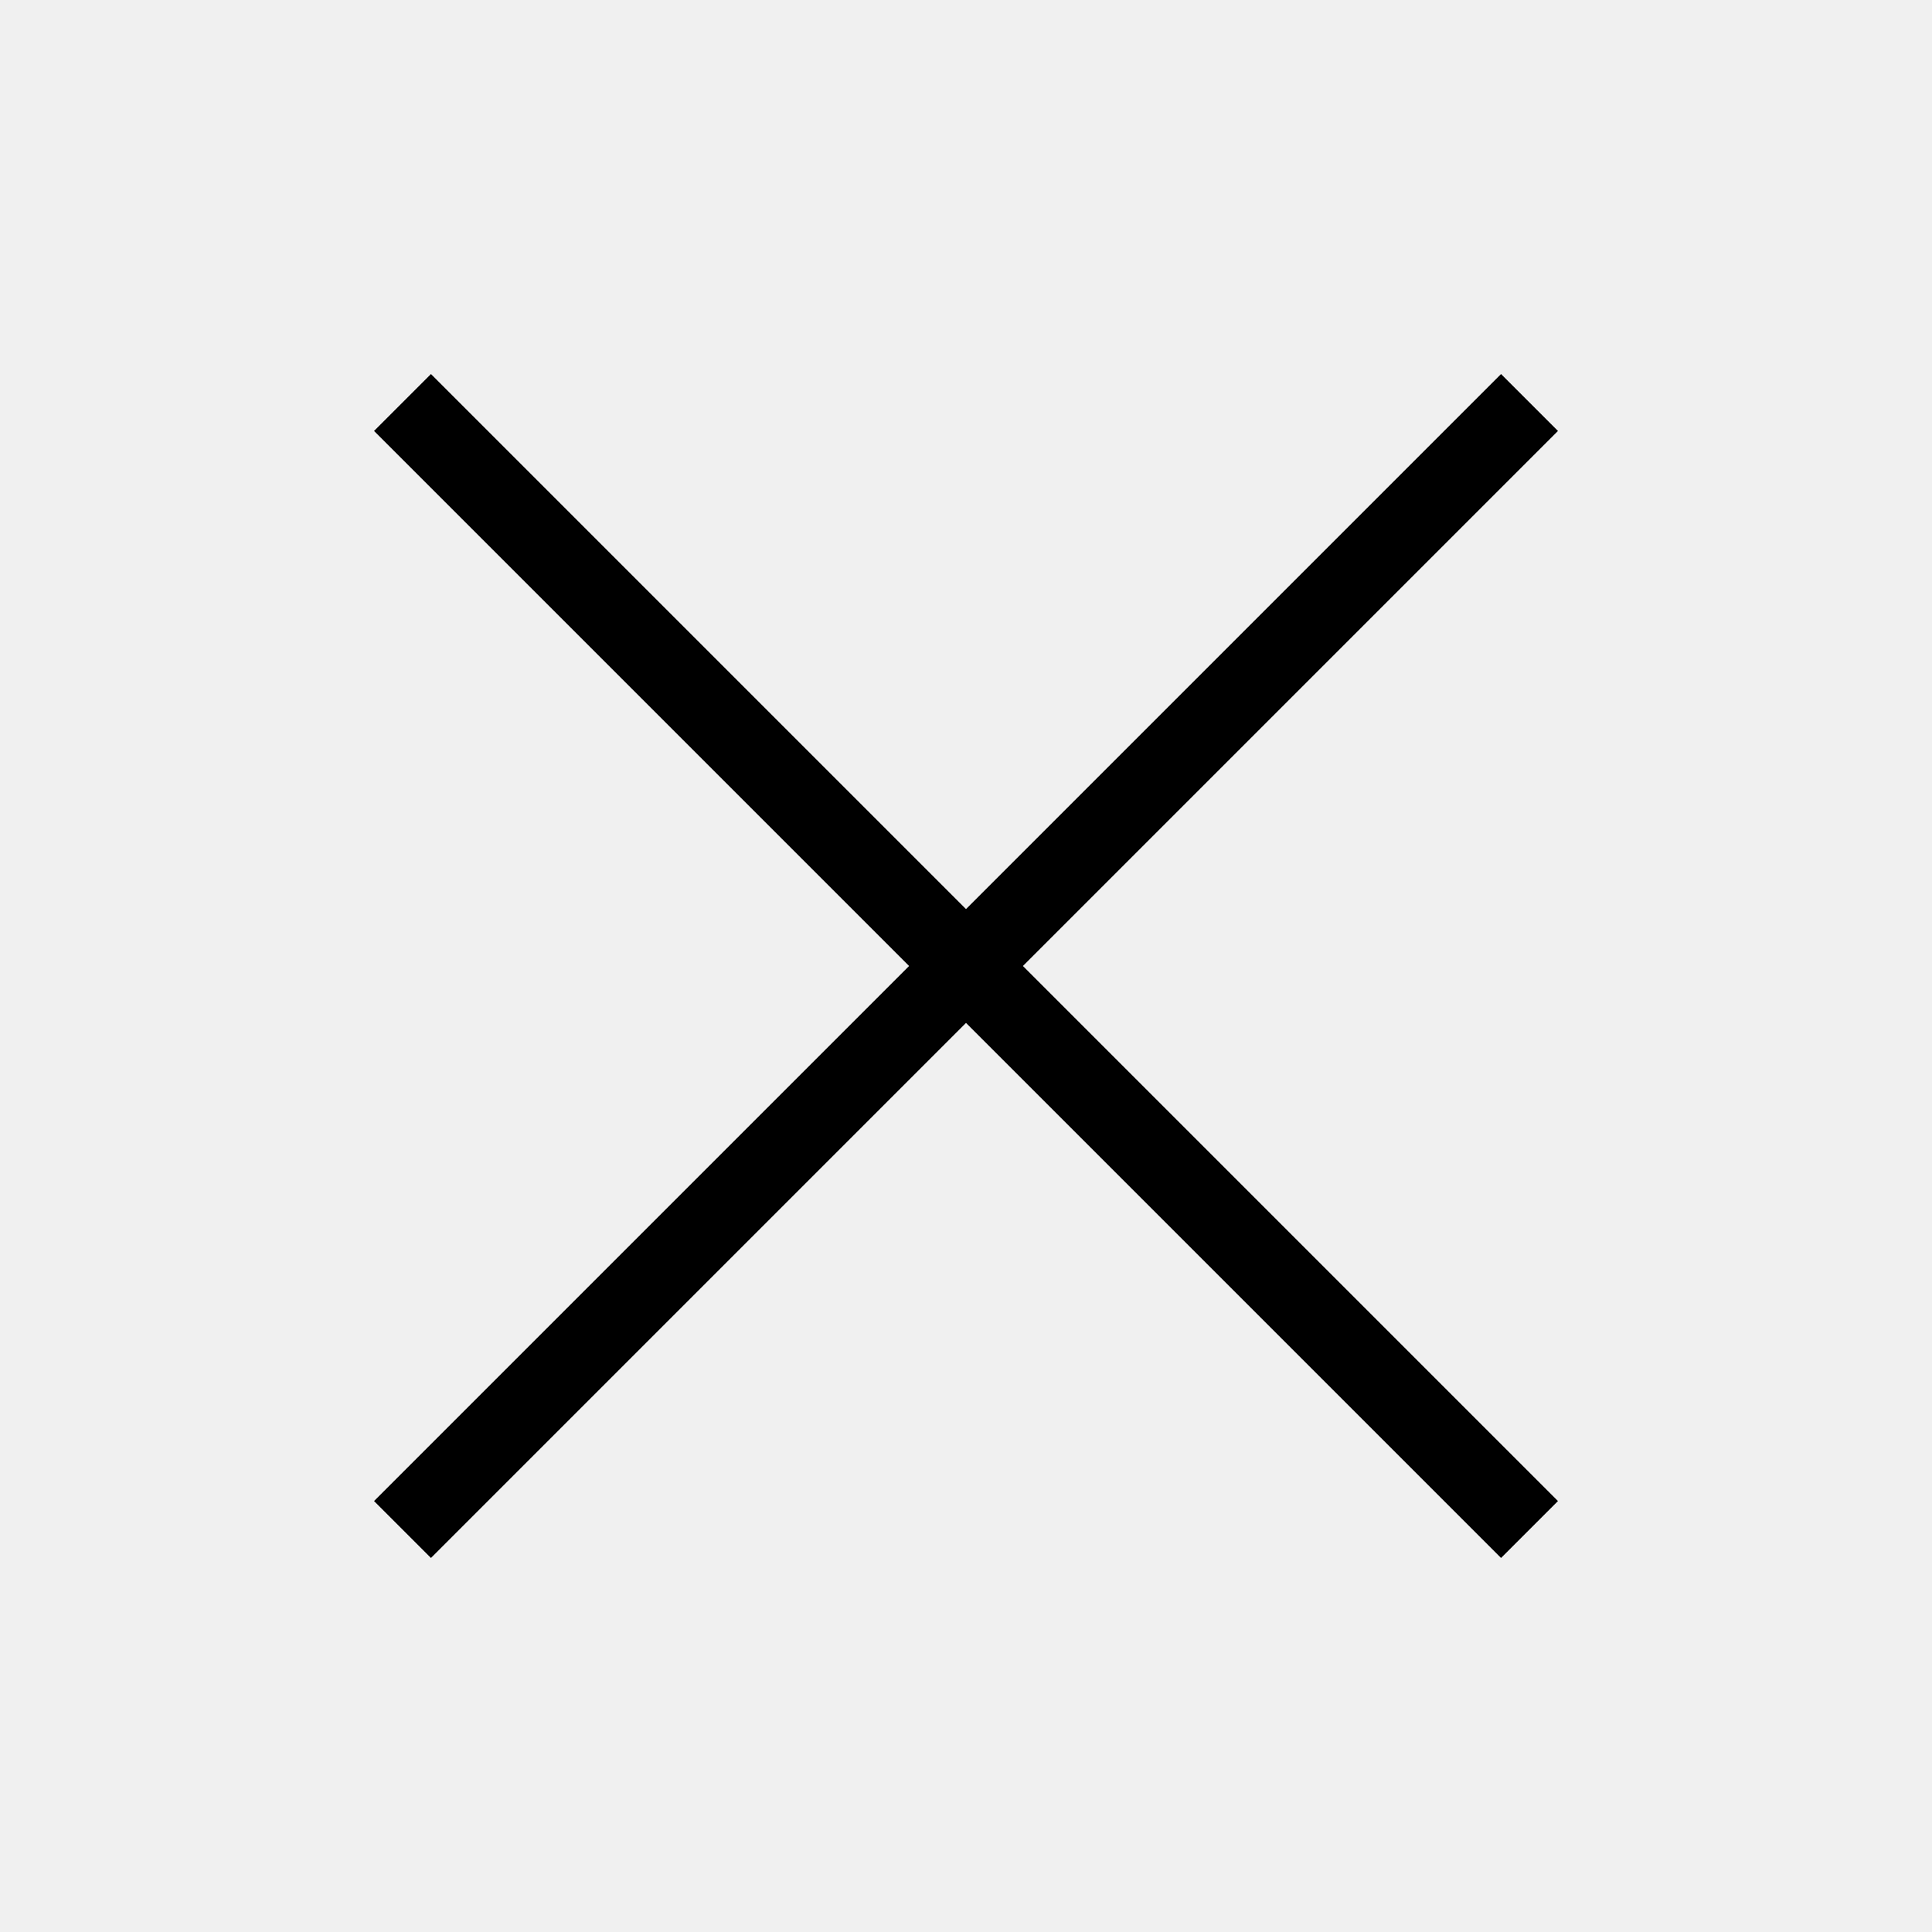
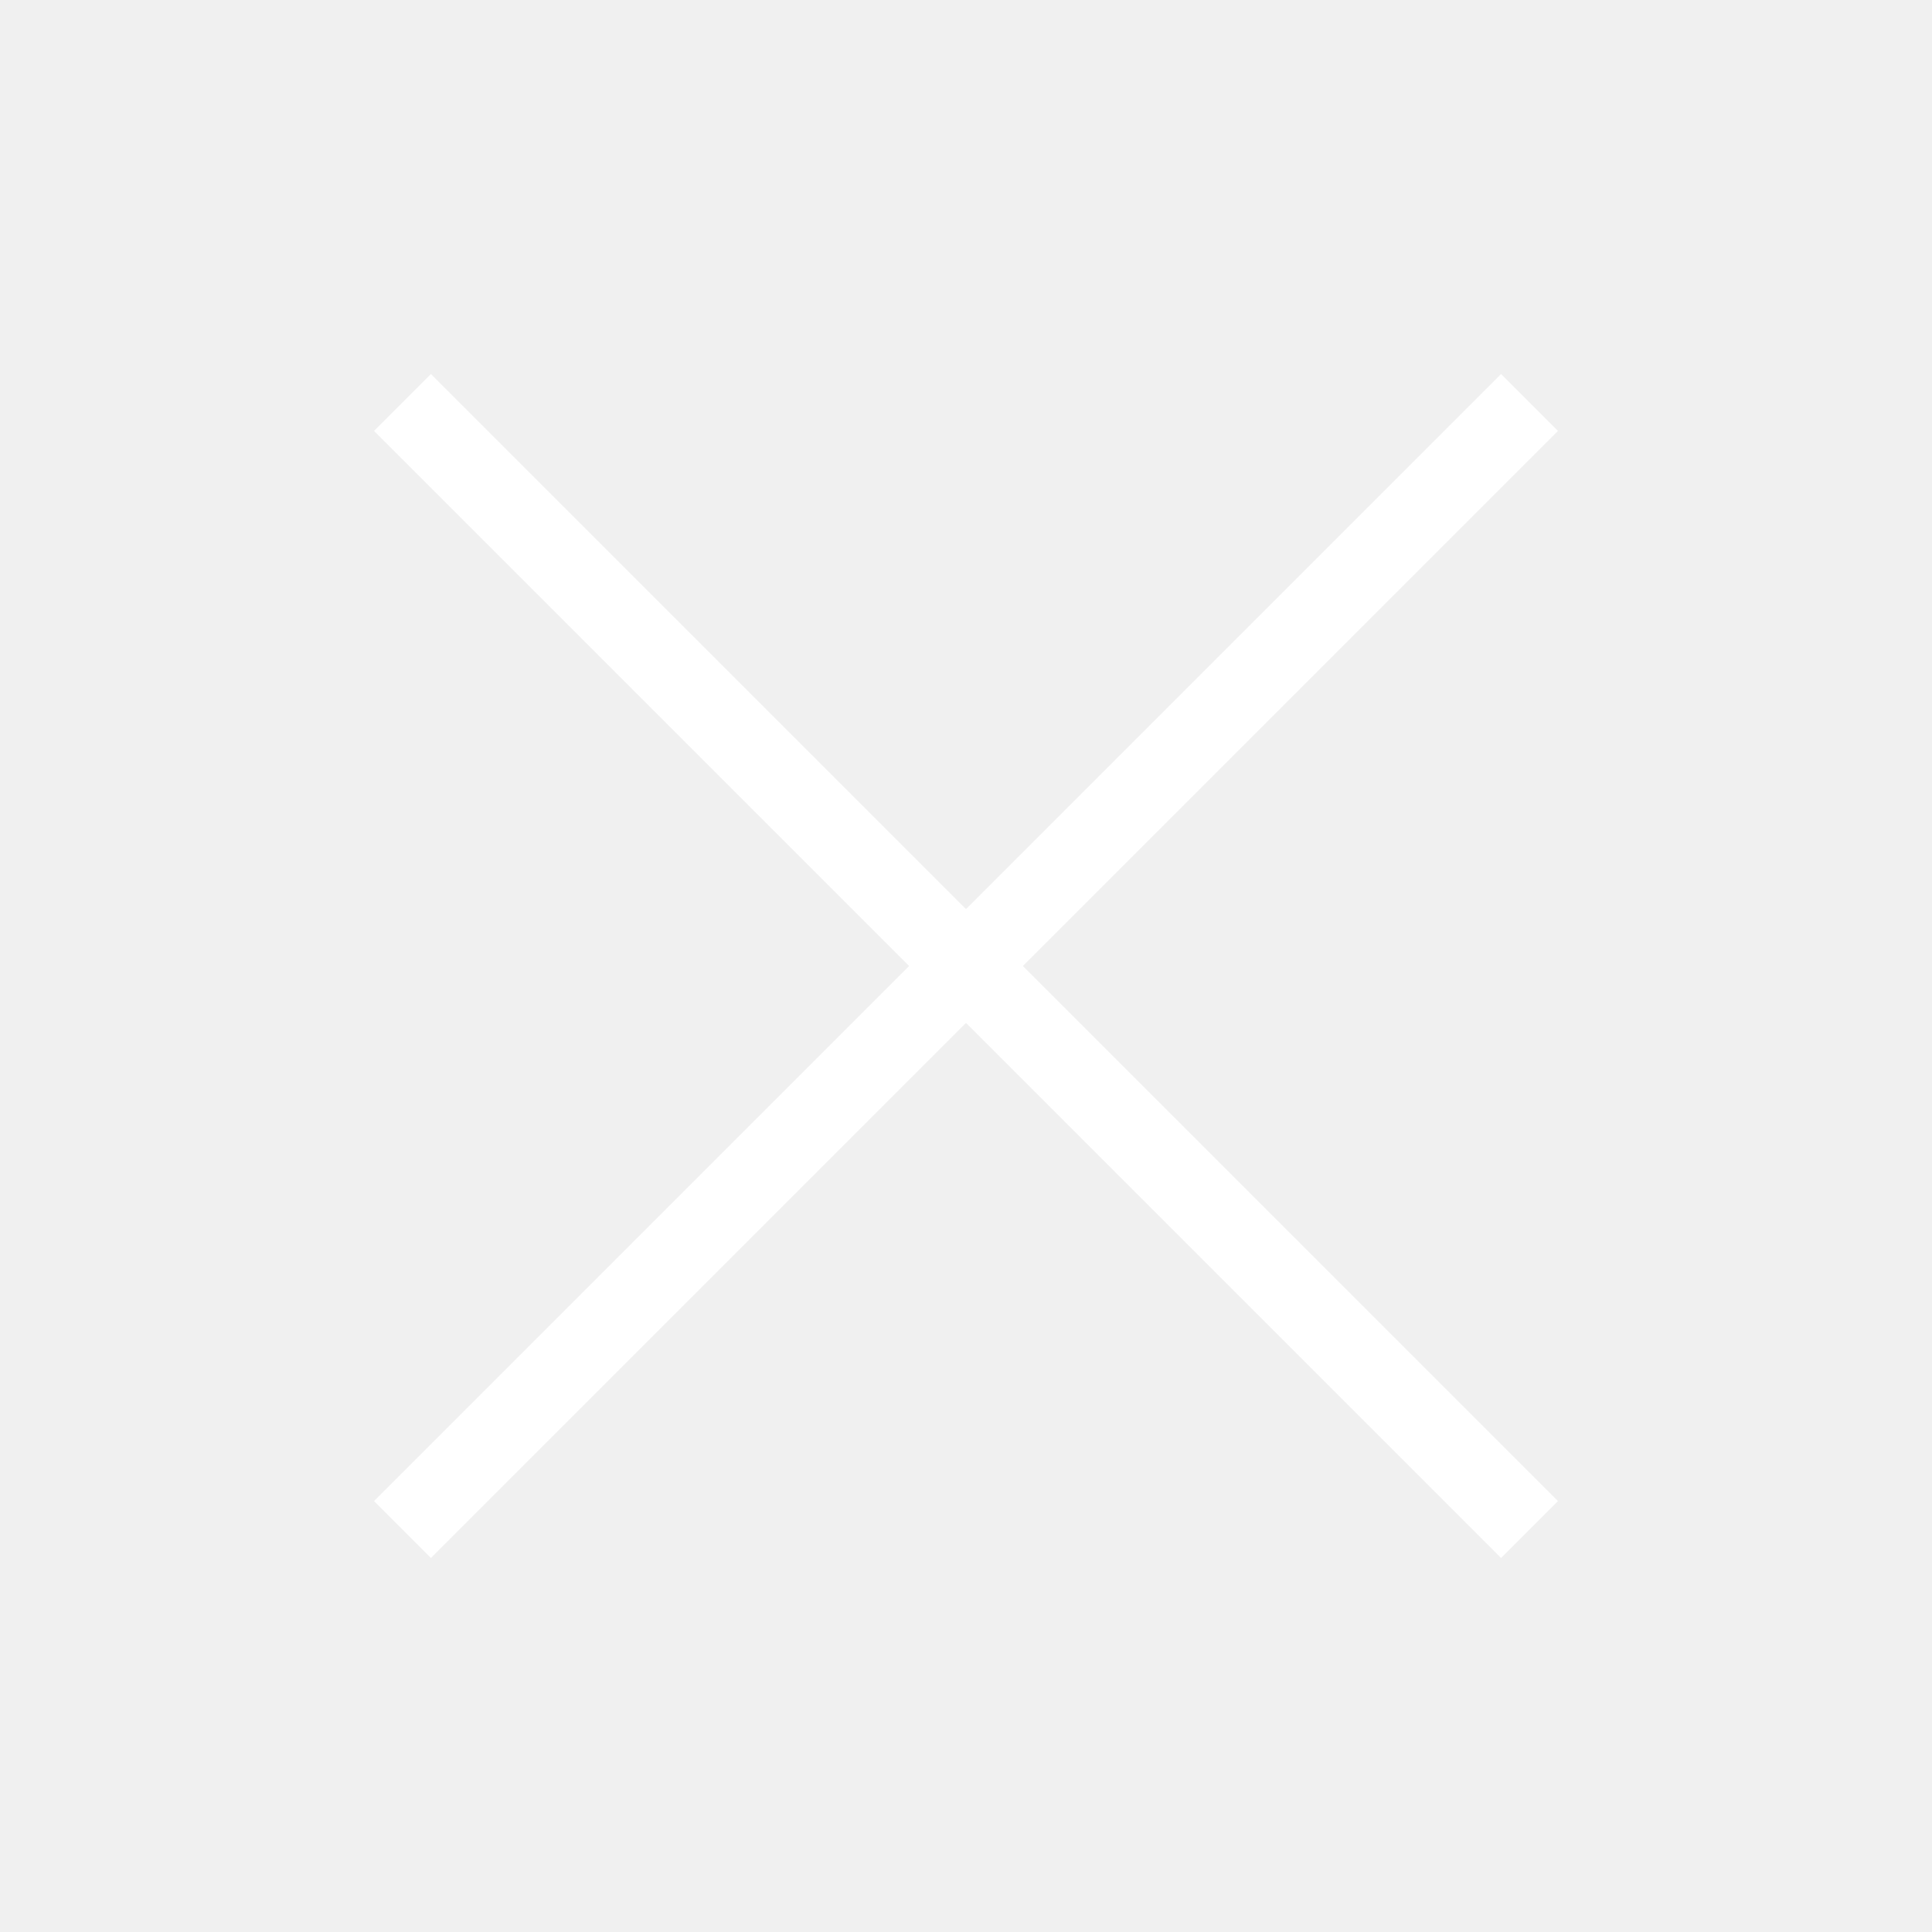
<svg xmlns="http://www.w3.org/2000/svg" width="24" height="24" viewBox="0 0 24 24">
  <defs>
-     <style>.a,.b{fill:none;}.b{stroke:#000;stroke-miterlimit:10;}</style>
+     <style>.a,.b{fill:none;}.b{stroke:#fff;stroke-miterlimit:10;}</style>
  </defs>
  <g transform="translate(-4318 -79)">
    <g transform="translate(3915 -29)">
      <rect class="a" width="24" height="24" transform="translate(403 108)" />
      <g transform="translate(408 113)">
        <line class="b" x1="14" y2="14" />
        <line class="b" x1="14" y1="14" />
      </g>
    </g>
  </g>
</svg>
